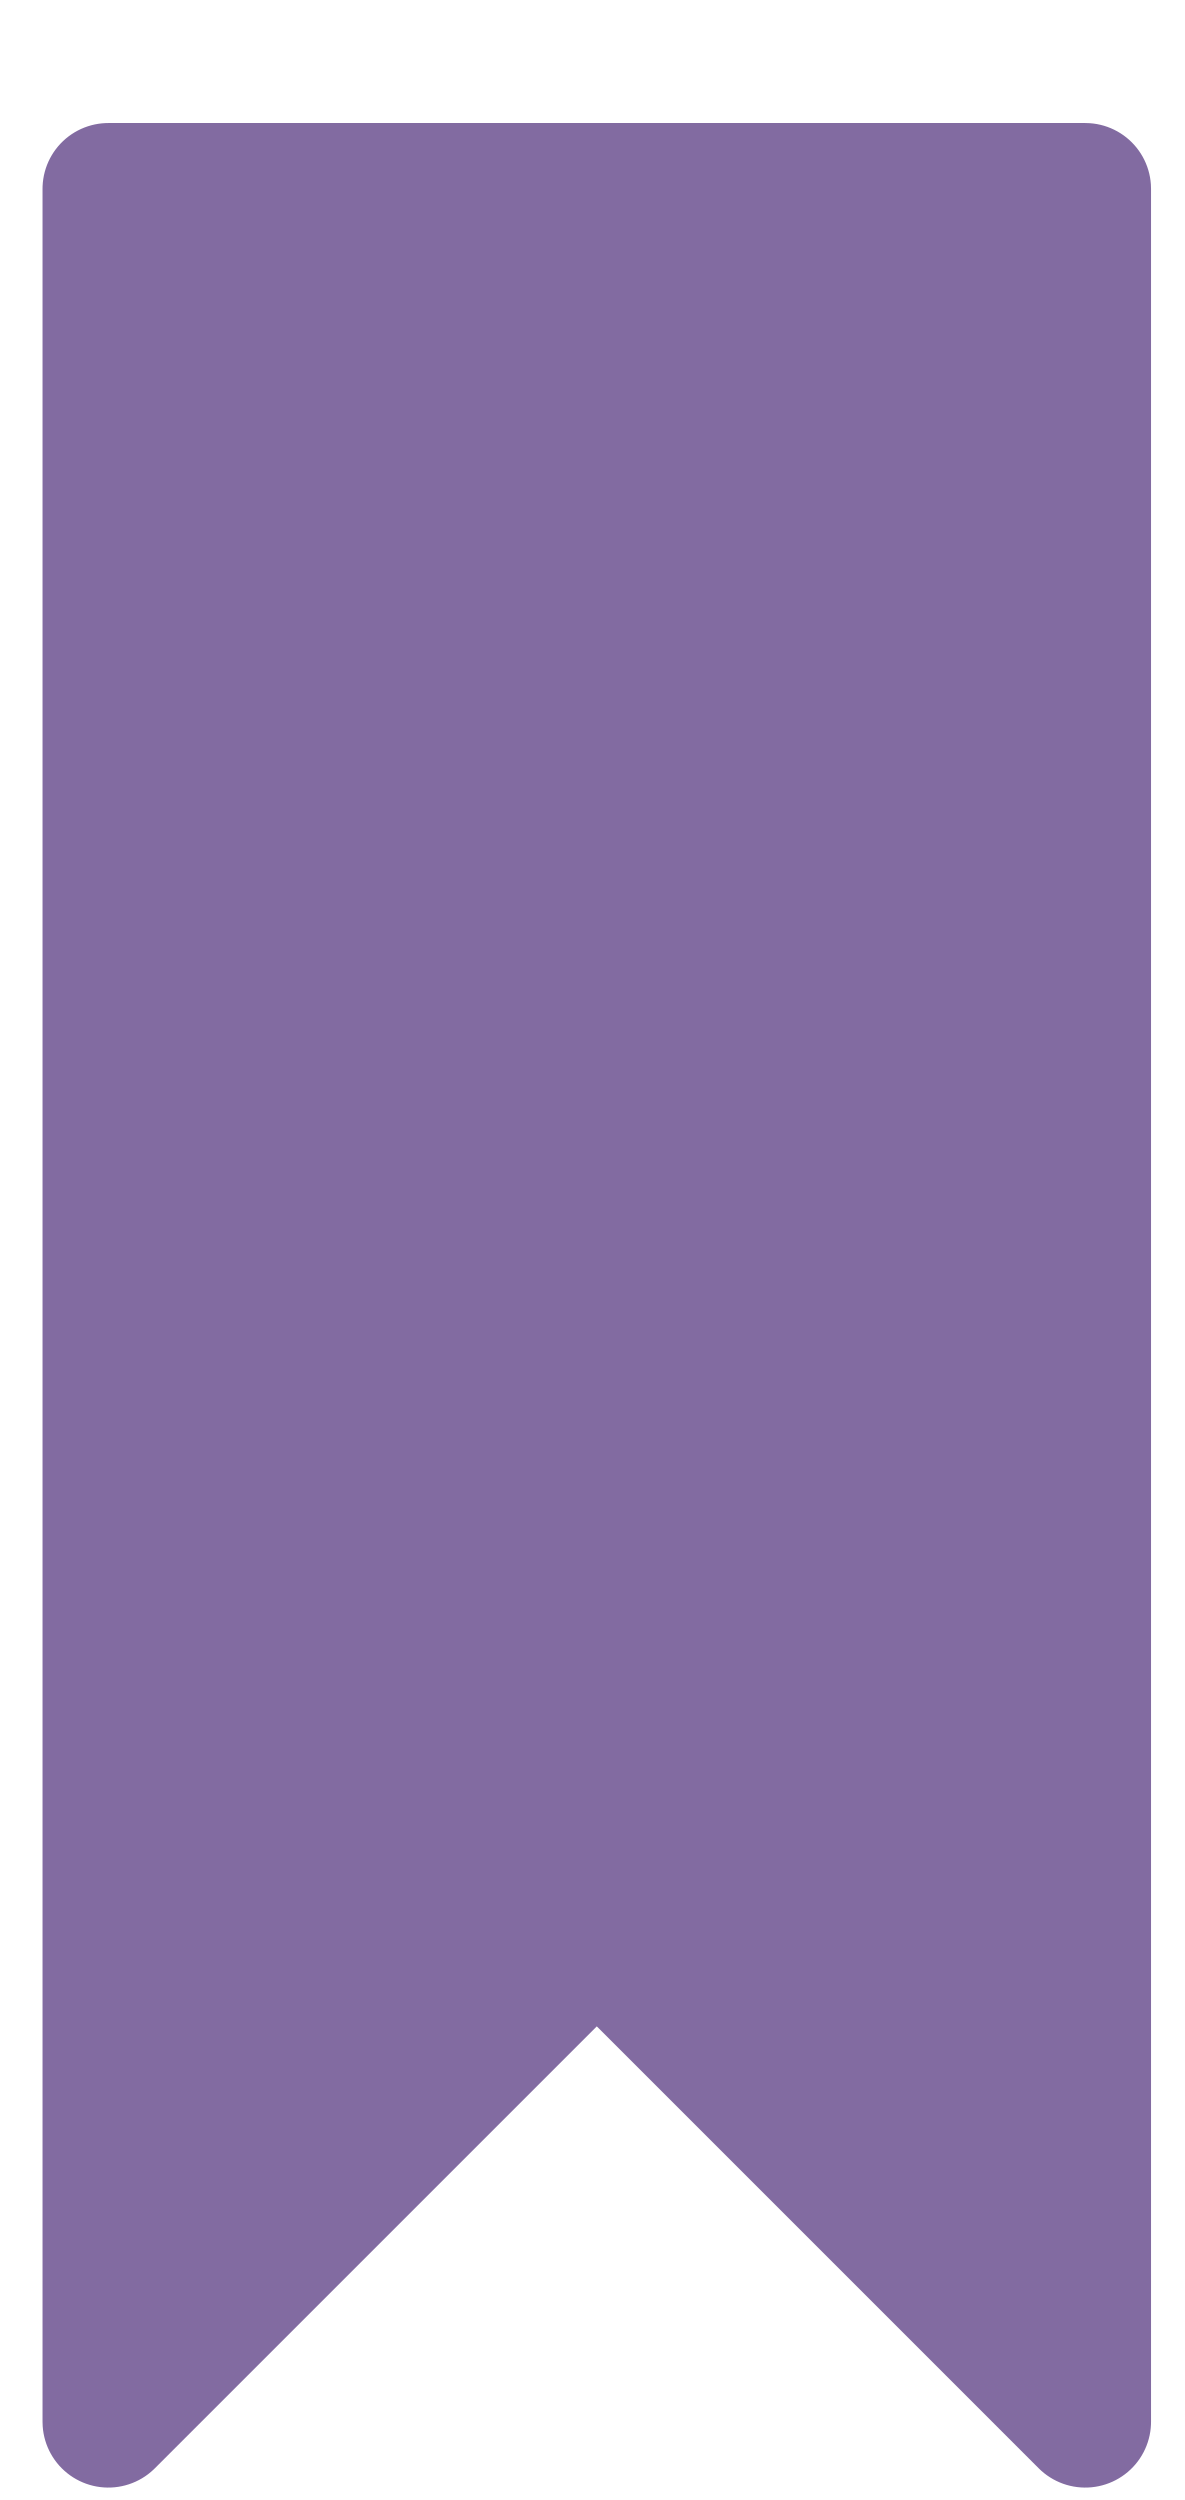
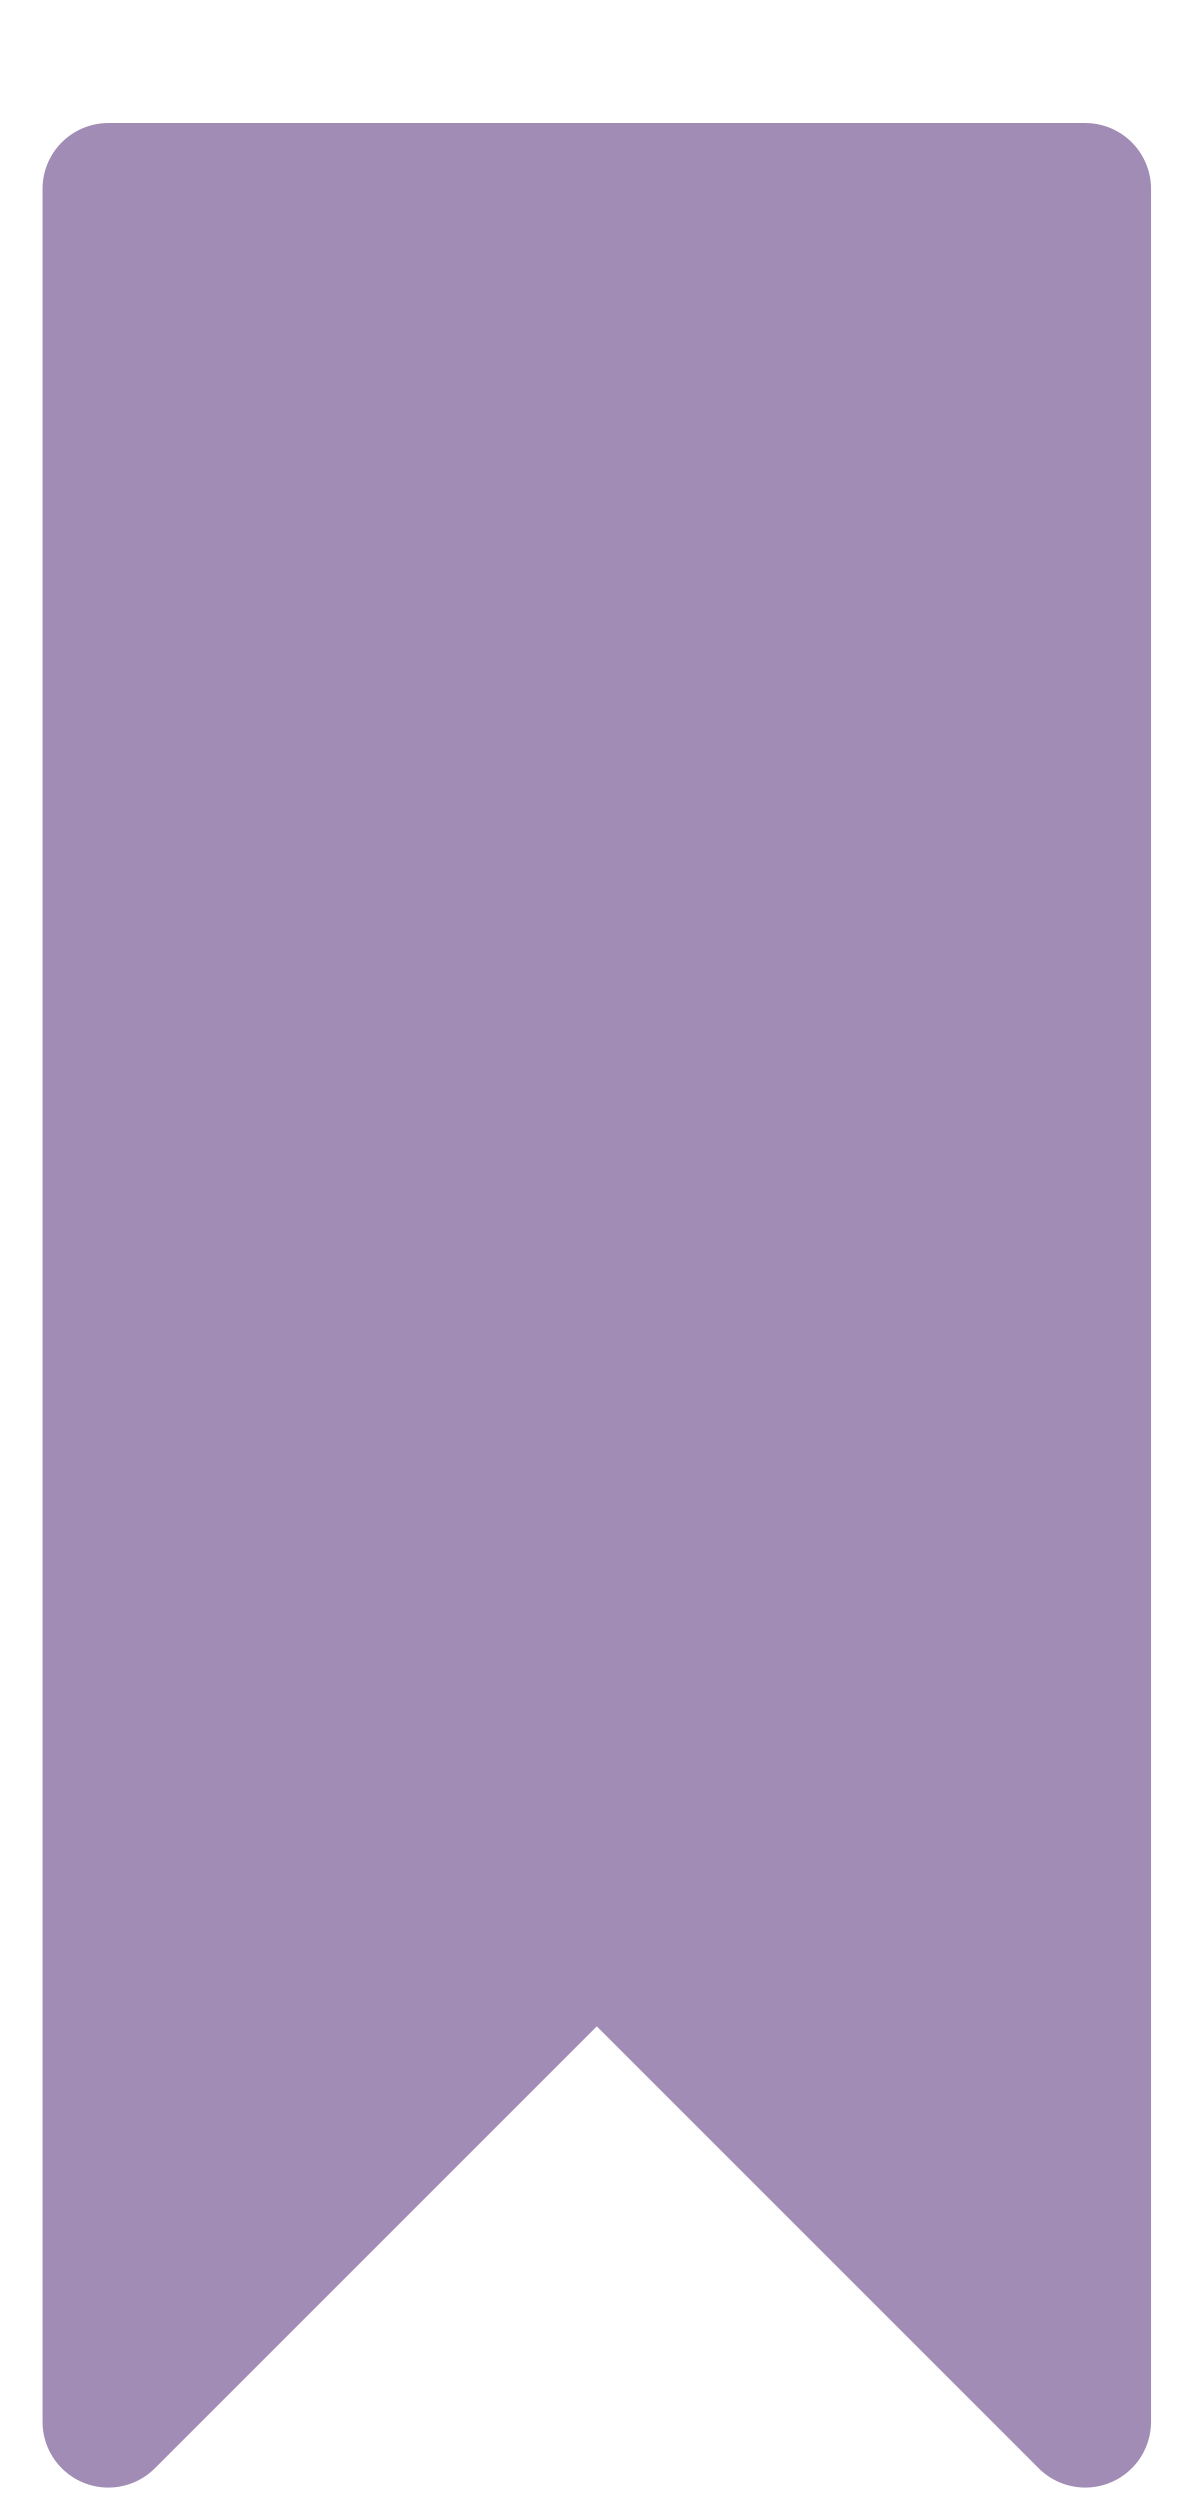
<svg xmlns="http://www.w3.org/2000/svg" width="9px" height="19px" viewBox="0 0 9 19" version="1.1" class="arbeidslisteikon__svg">
  <g id="Symbols" stroke="none" stroke-width="1" fill="none" fill-rule="evenodd" stroke-linecap="round" stroke-linejoin="round">
-     <g id="Arbeidslisteikon lilla" transform="translate(4.727922, 9.727922)            rotate(-45)            translate(-5, -9.727922)            translate(-4.272078, 0.727922)" stroke="#826ba1" fill="#826ba1">
+     <g id="Arbeidslisteikon lilla" transform="translate(4.727922, 9.727922)            rotate(-45)            translate(-5, -9.727922)            translate(-4.272078, 0.727922)" stroke="#A18CB5" fill="#A18CB5">
      <polygon id="Stroke-3449" points="5.625 17.625 5.625 12.375 0.375 12.375 12.375 0.375 17.625 5.625" />
    </g>
  </g>
</svg>
